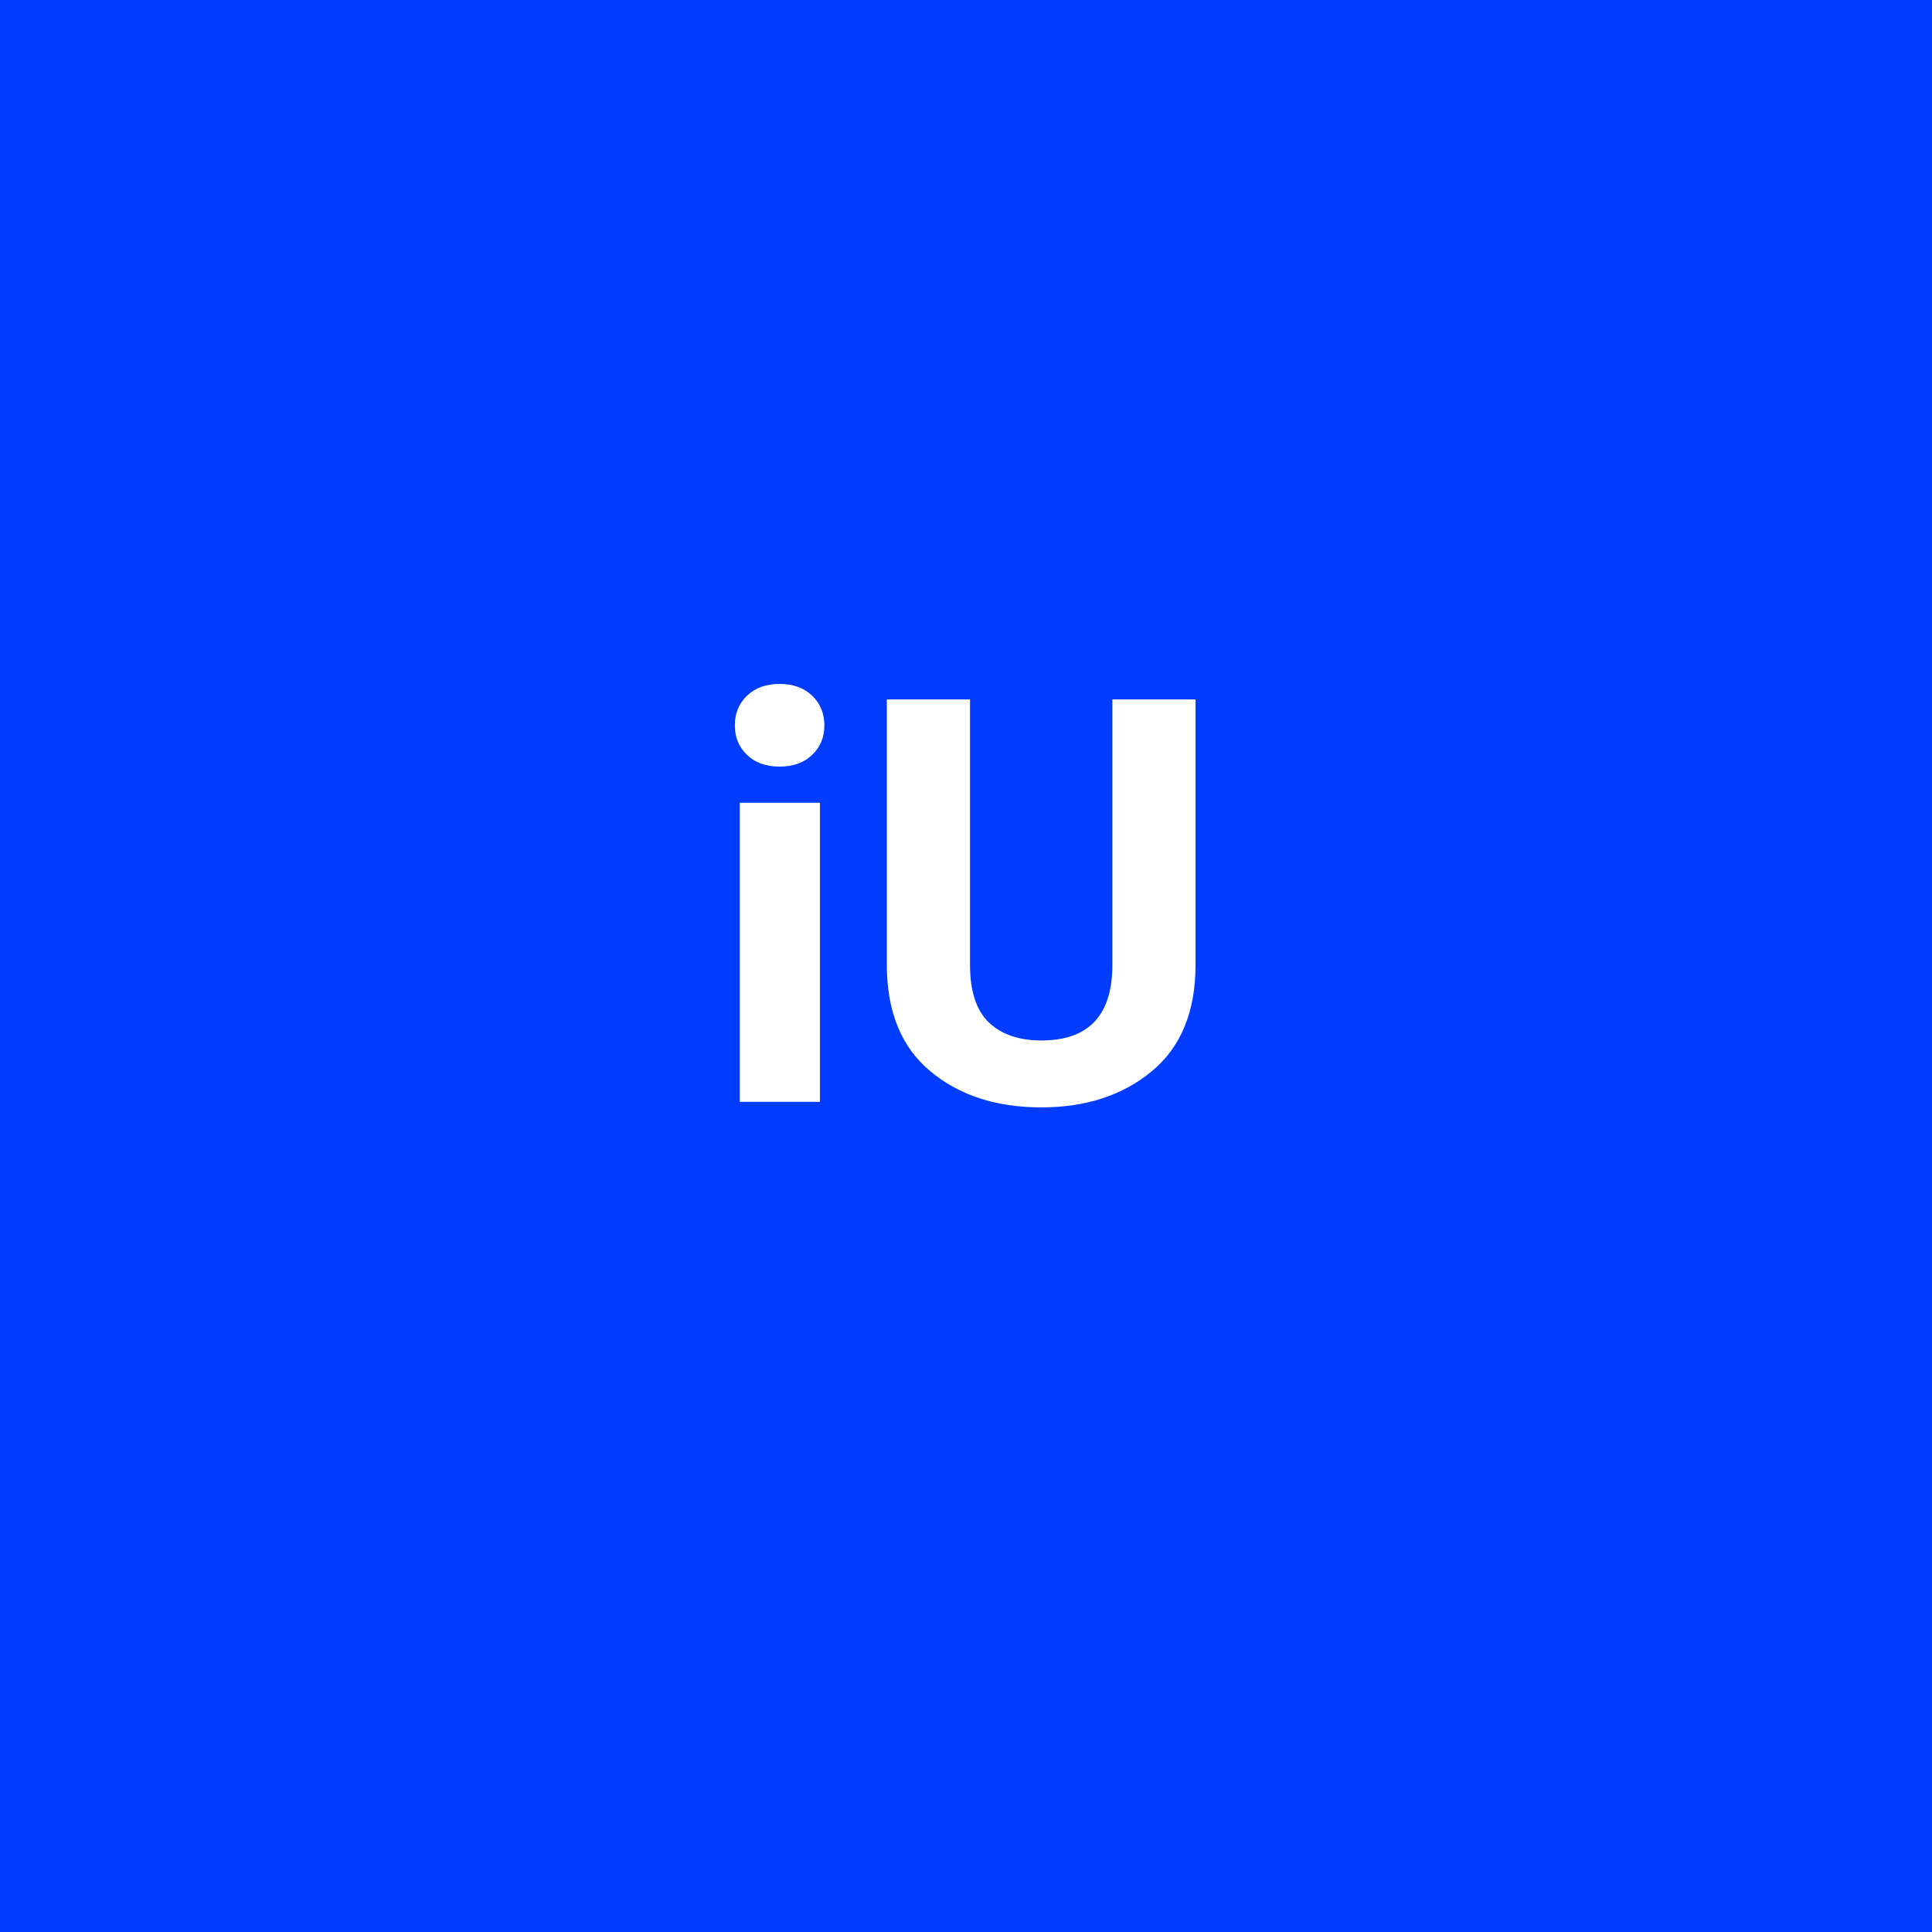
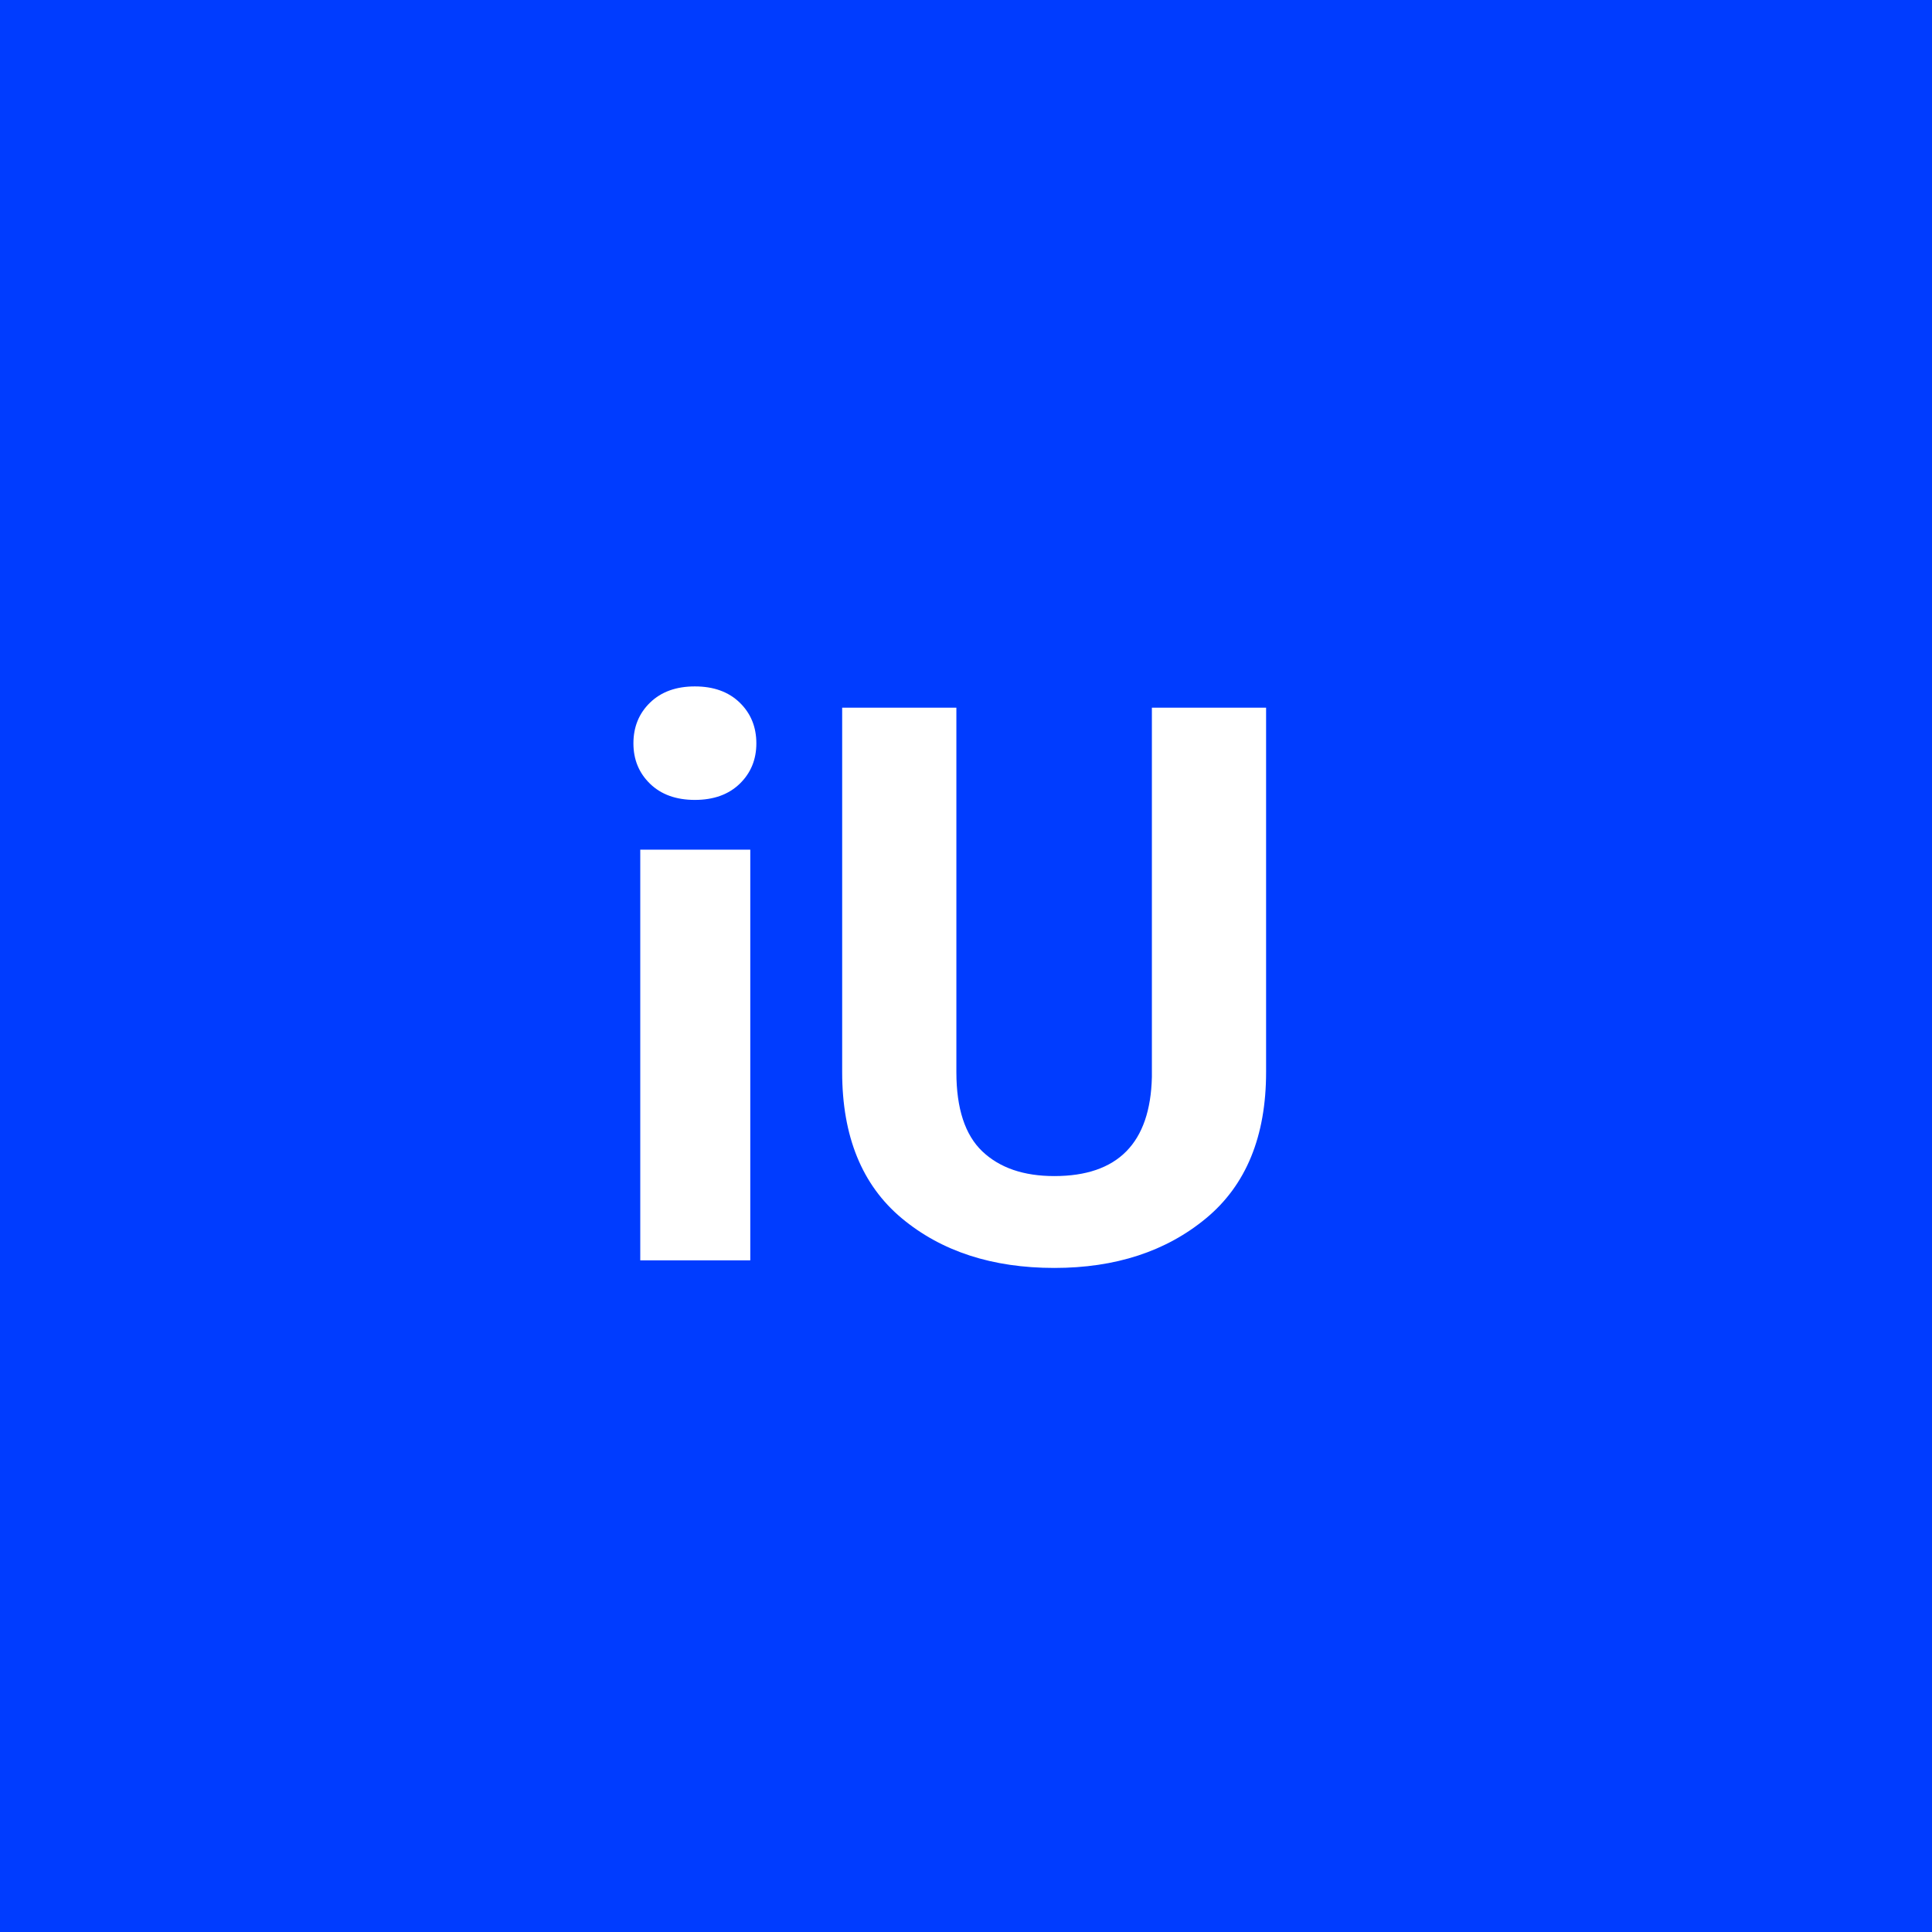
- <svg xmlns="http://www.w3.org/2000/svg" viewBox="0 0 512 512" role="img" aria-label="infoUzel iU maskable">
+ <svg xmlns="http://www.w3.org/2000/svg" viewBox="0 0 512 512" role="img" aria-label="infoUzel.cz iU maskable">
  <rect width="512" height="512" fill="#003CFF" />
-   <text x="256" y="292" text-anchor="middle" font-family="system-ui, -apple-system, BlinkMacSystemFont, 'Segoe UI', Roboto, 'Helvetica Neue', Arial, sans-serif" font-size="150" font-weight="700" fill="#FFFFFF">iU</text>
+   <text x="252" y="334" text-anchor="middle" font-family="system-ui, -apple-system, BlinkMacSystemFont, 'Segoe UI', Roboto, 'Helvetica Neue', Arial, sans-serif" font-size="206" font-weight="700" fill="#FFFFFF">iU</text>
</svg>
